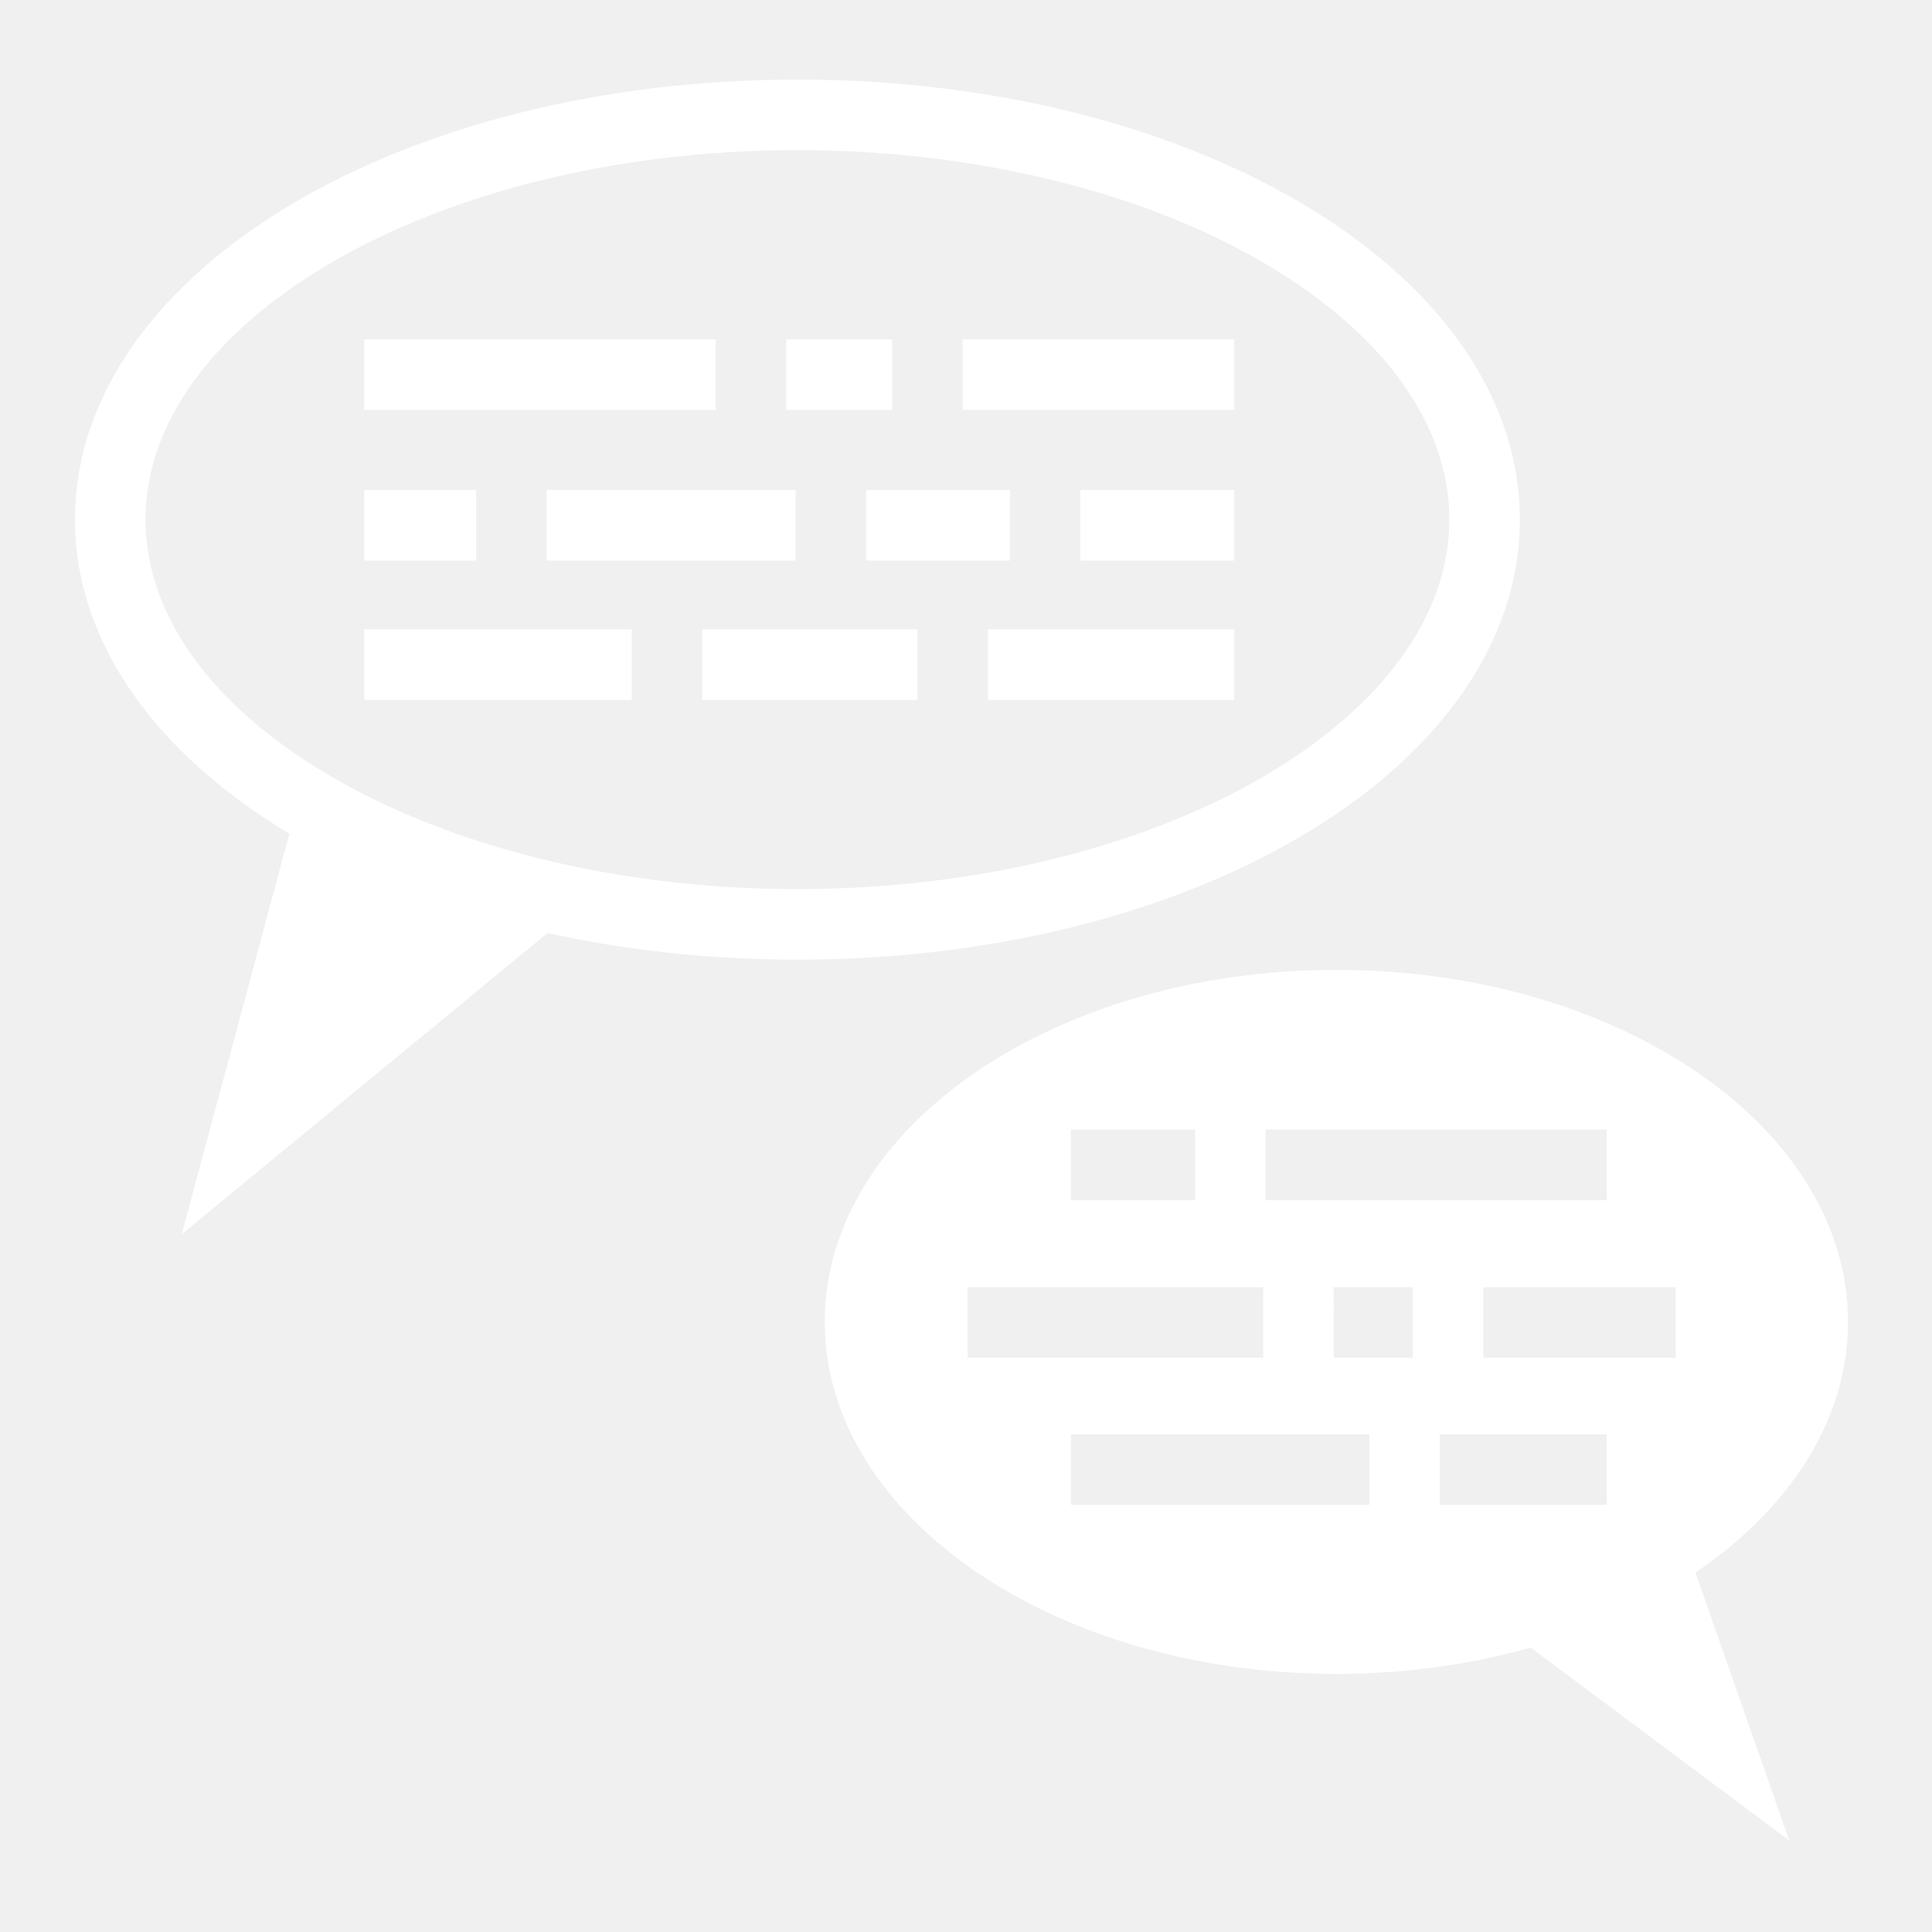
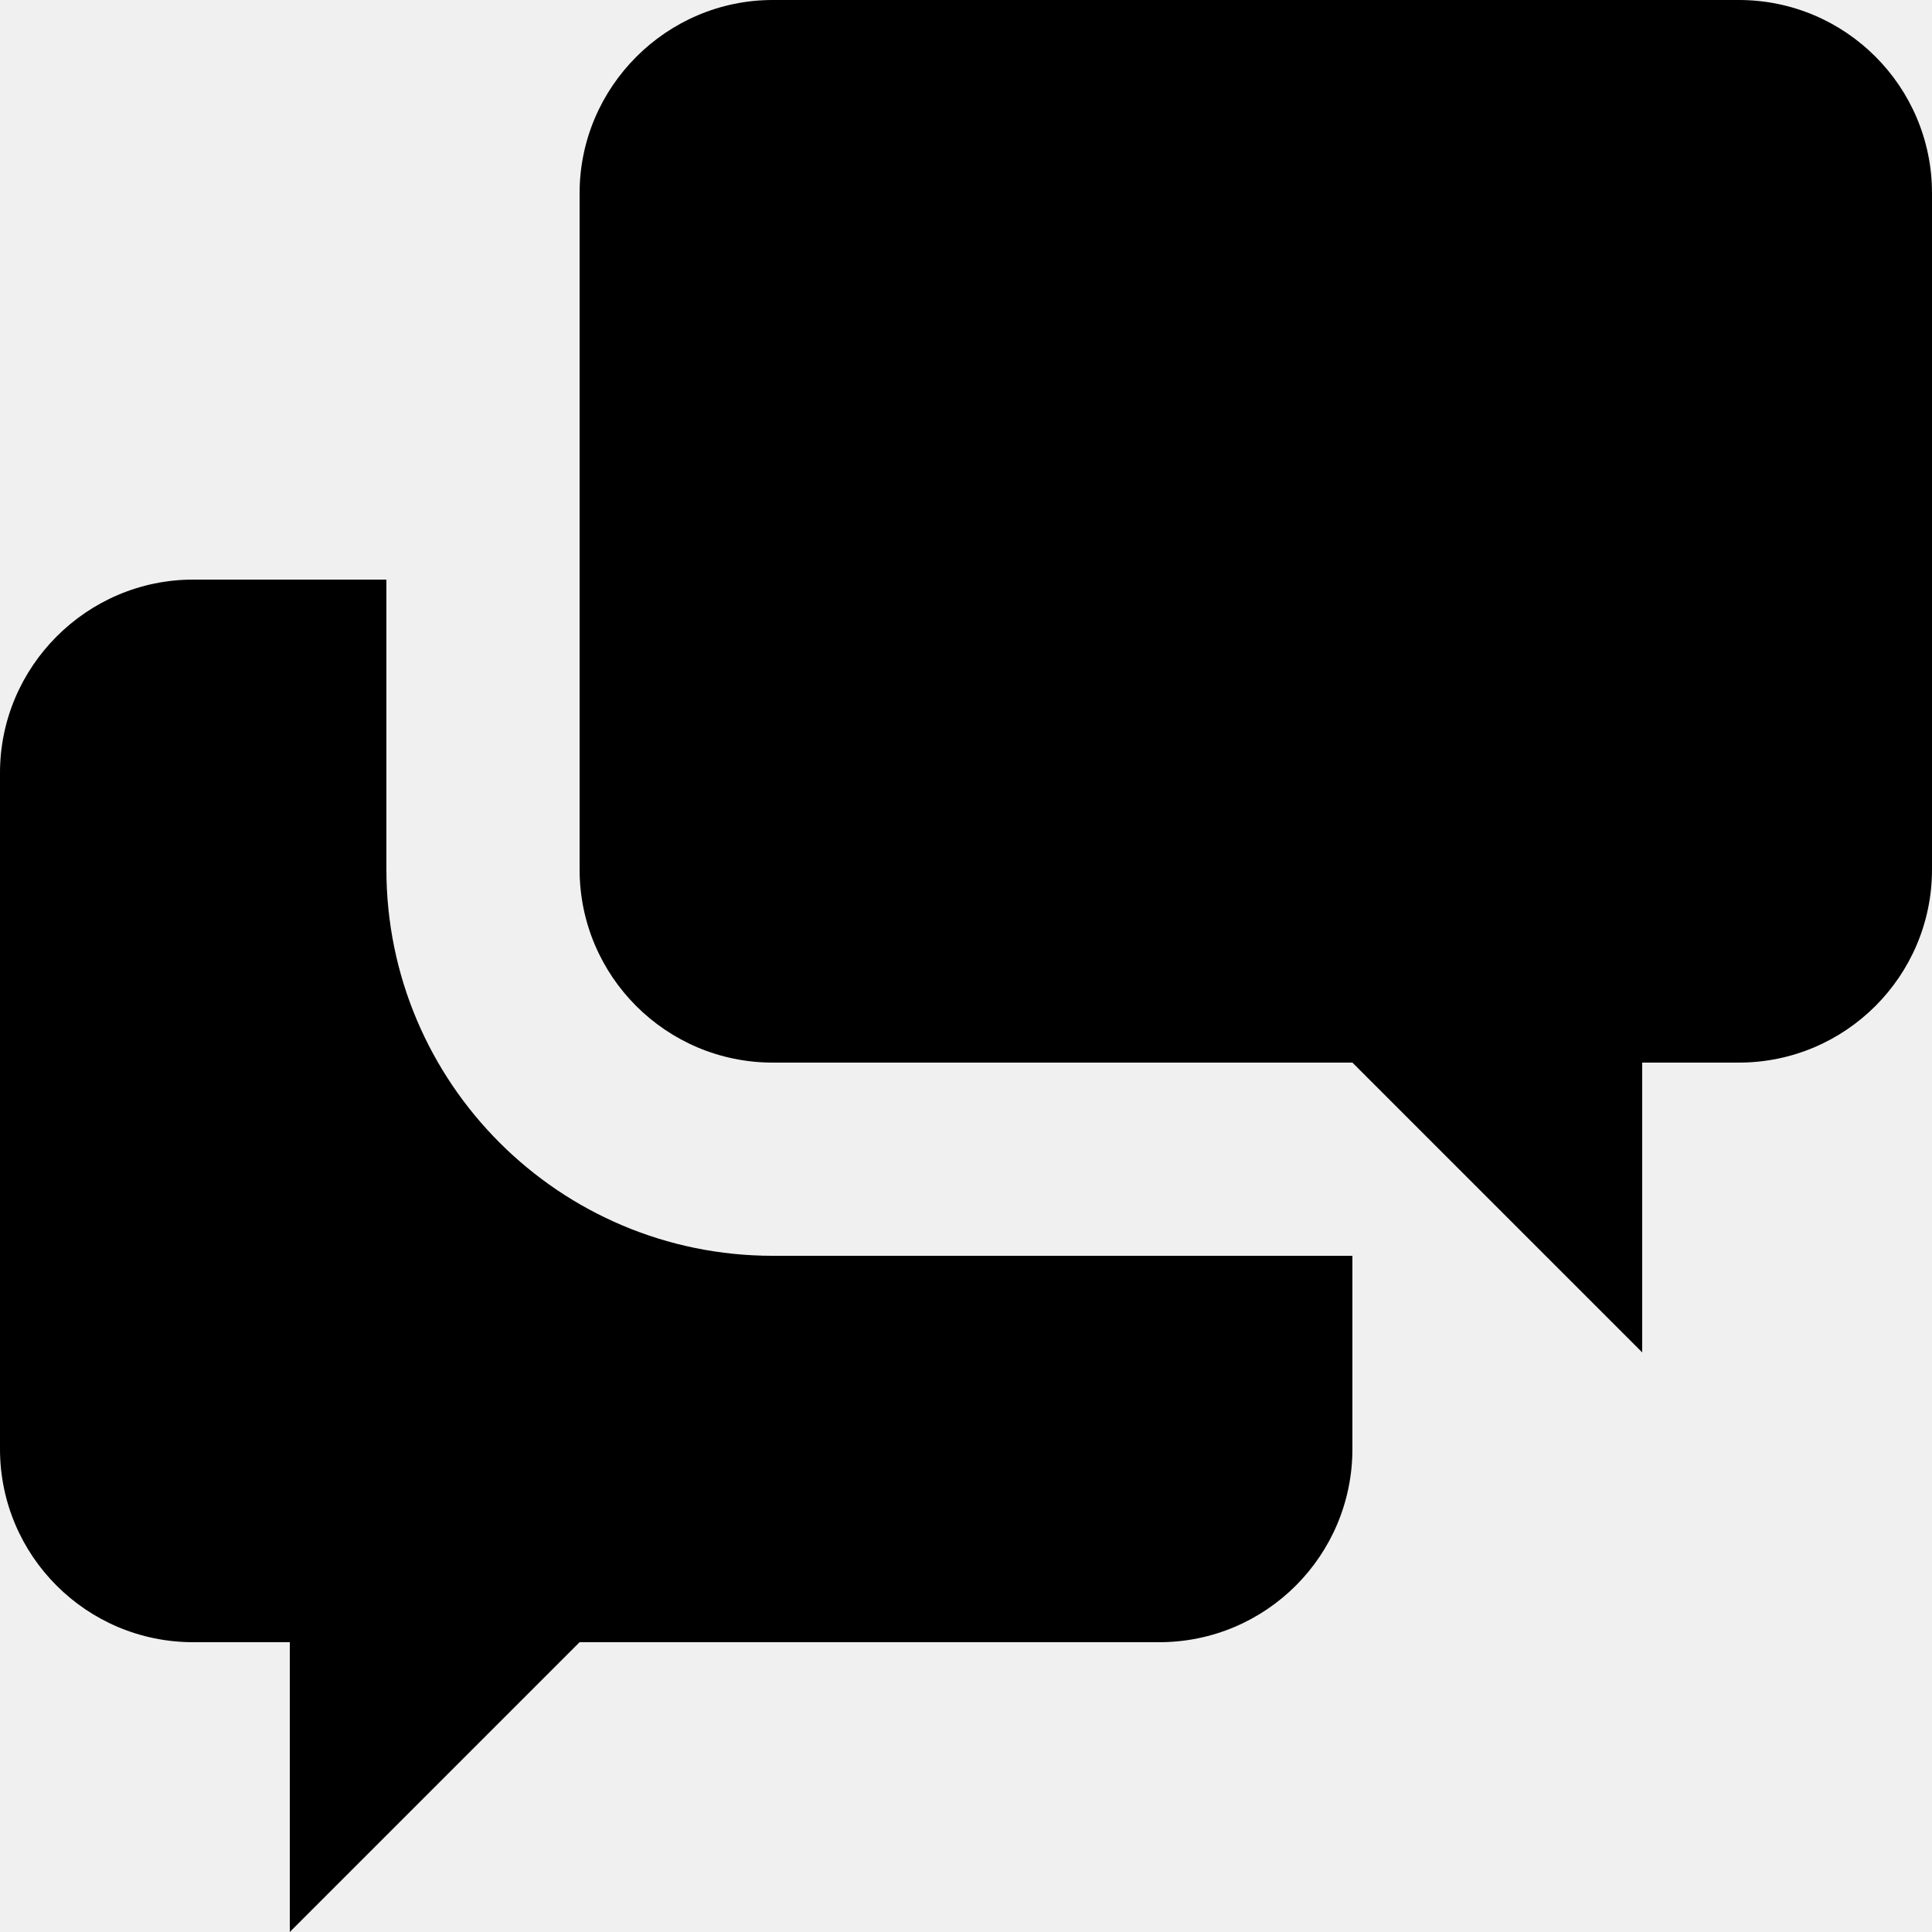
- <svg xmlns="http://www.w3.org/2000/svg" viewBox="0 0 512 512" style="height: 512px; width: 512px;">
-   <g class="" transform="translate(0,0)" style="">
-     <path d="M211.313 21.094c-51.776 0-98.754 12.252-133.5 32.718C43.066 74.28 19.874 103.78 19.874 137.69c0 33.54 22.692 62.81 56.813 83.25L48.156 327.094l96.97-79.844c20.65 4.58 42.924 7.063 66.186 7.063 51.776 0 98.786-12.252 133.532-32.72 34.746-20.466 57.937-49.997 57.937-83.905s-23.19-63.41-57.936-83.875c-34.746-20.467-81.756-32.72-133.53-32.72zm0 18.687c48.8 0 92.866 11.77 124.03 30.126 31.165 18.357 48.75 42.447 48.75 67.78 0 25.338-17.585 49.457-48.75 67.814-31.164 18.357-75.23 30.125-124.03 30.125S118.445 223.857 87.28 205.5c-31.163-18.357-48.718-42.476-48.718-67.813 0-25.336 17.555-49.424 48.72-67.78C118.445 51.55 162.51 39.78 211.31 39.78zM96.53 89.938v18.688h93.126V89.937H96.53zm111.814 0v18.688h28.094V89.937h-28.094zm46.78 0v18.688h71.97V89.937h-71.97zM96.532 129.844v18.72h29.657v-18.72H96.53zm48.345 0v18.72h65.938v-18.72h-65.938zm84.656 0v18.72h38.095v-18.72H229.53zm56.782 0v18.72h40.782v-18.72h-40.78zM96.532 166.78v18.69h70.874v-18.69H96.53zm89.562 0v18.69h57.03v-18.69h-57.03zm75.72 0-.002 18.69h65.282v-18.69h-65.28zm92.342 90.25c-74.88 0-135.594 41.762-135.594 93.283 0 51.52 60.716 93.28 135.594 93.28 18.23 0 35.623-2.48 51.5-6.968l68.53 51.156-24.873-71.03c24.947-16.918 40.437-40.432 40.437-66.438 0-51.518-60.714-93.28-135.594-93.28zm-70.344 42.345h32.907v18.688H283.81v-18.688zm51.594 0h90.344v18.688h-90.344v-18.688zm-78.97 41.75h78.314v18.688h-78.313v-18.688zm97.002 0h20.968v18.688h-20.97l.002-18.688zm39.656 0h51v18.688h-51v-18.688zm-109.28 39h79.06v18.688h-79.062v-18.688zm97.748 0h44.188v18.688h-44.188v-18.688z" fill="#fff" fill-opacity="1" />
-   </g>
+ <svg xmlns="http://www.w3.org/2000/svg" fill="#000000" width="800px" height="800px" viewBox="0 0 20 20">
+   <path d="M17 11v3l-3-3H8a2 2 0 0 1-2-2V2c0-1.1.9-2 2-2h10a2 2 0 0 1 2 2v7a2 2 0 0 1-2 2h-1zm-3 2v2a2 2 0 0 1-2 2H6l-3 3v-3H2a2 2 0 0 1-2-2V8c0-1.1.9-2 2-2h2v3a4 4 0 0 0 4 4h6z" />
</svg>
